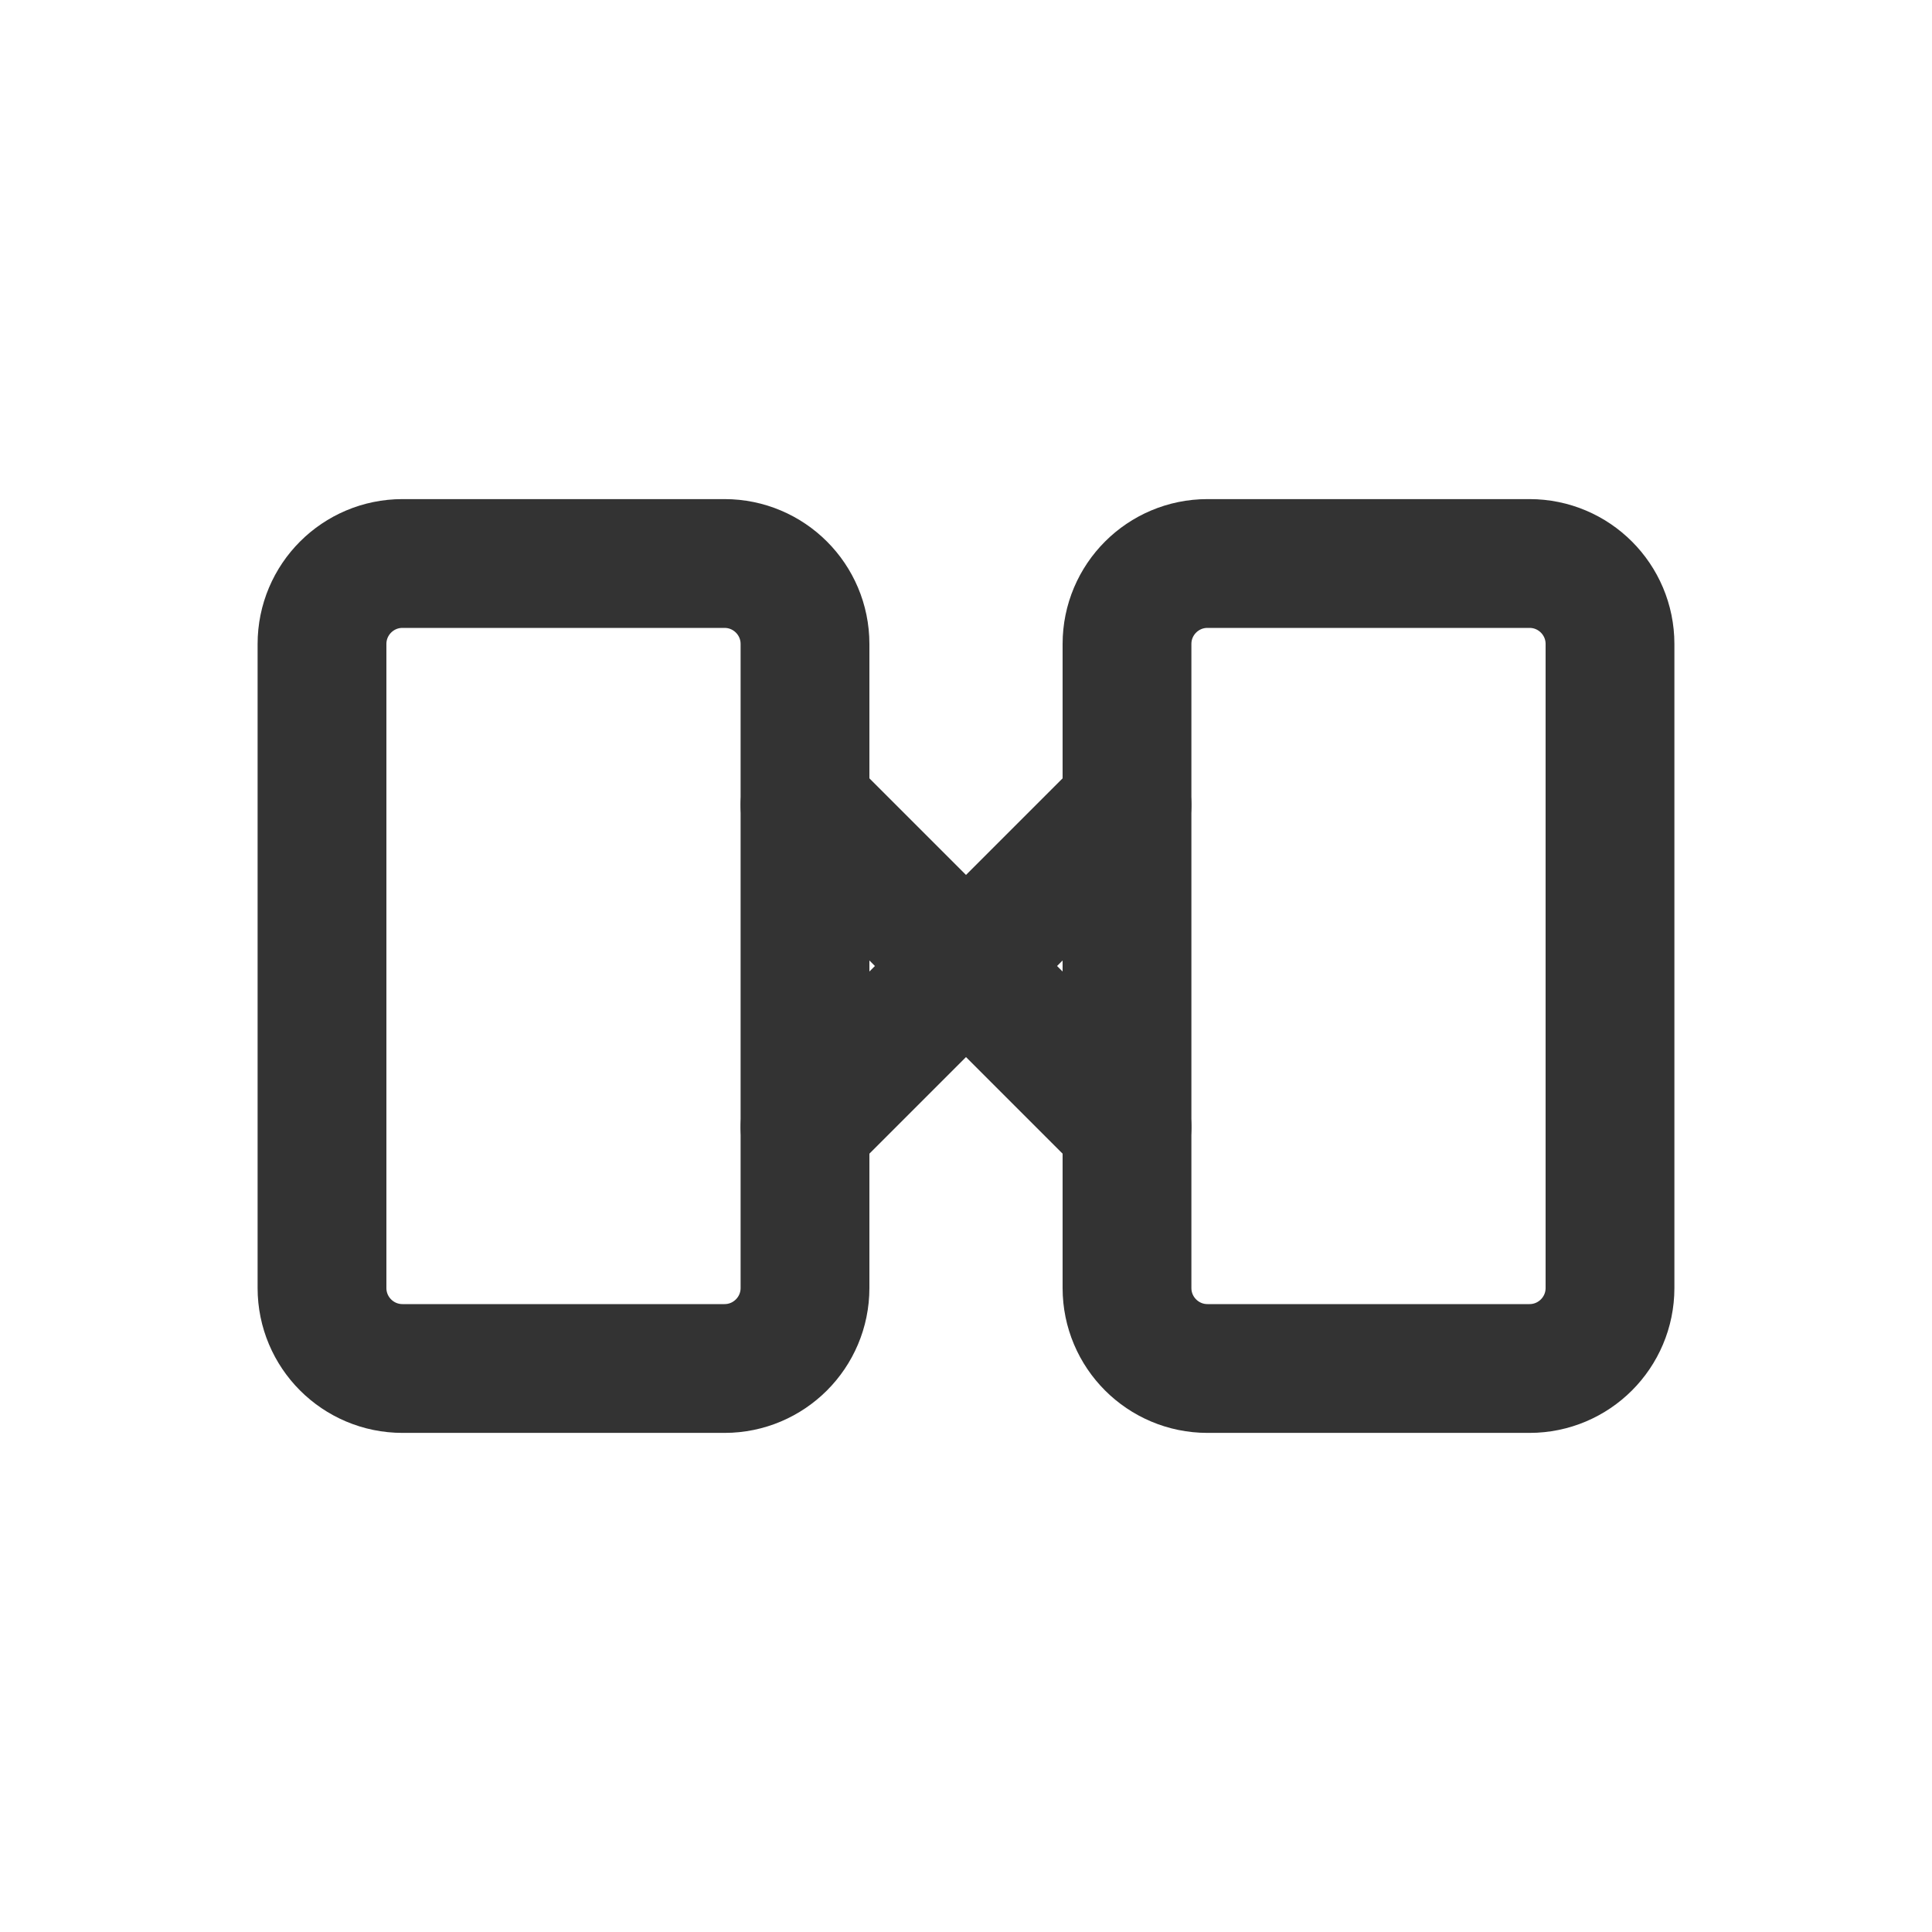
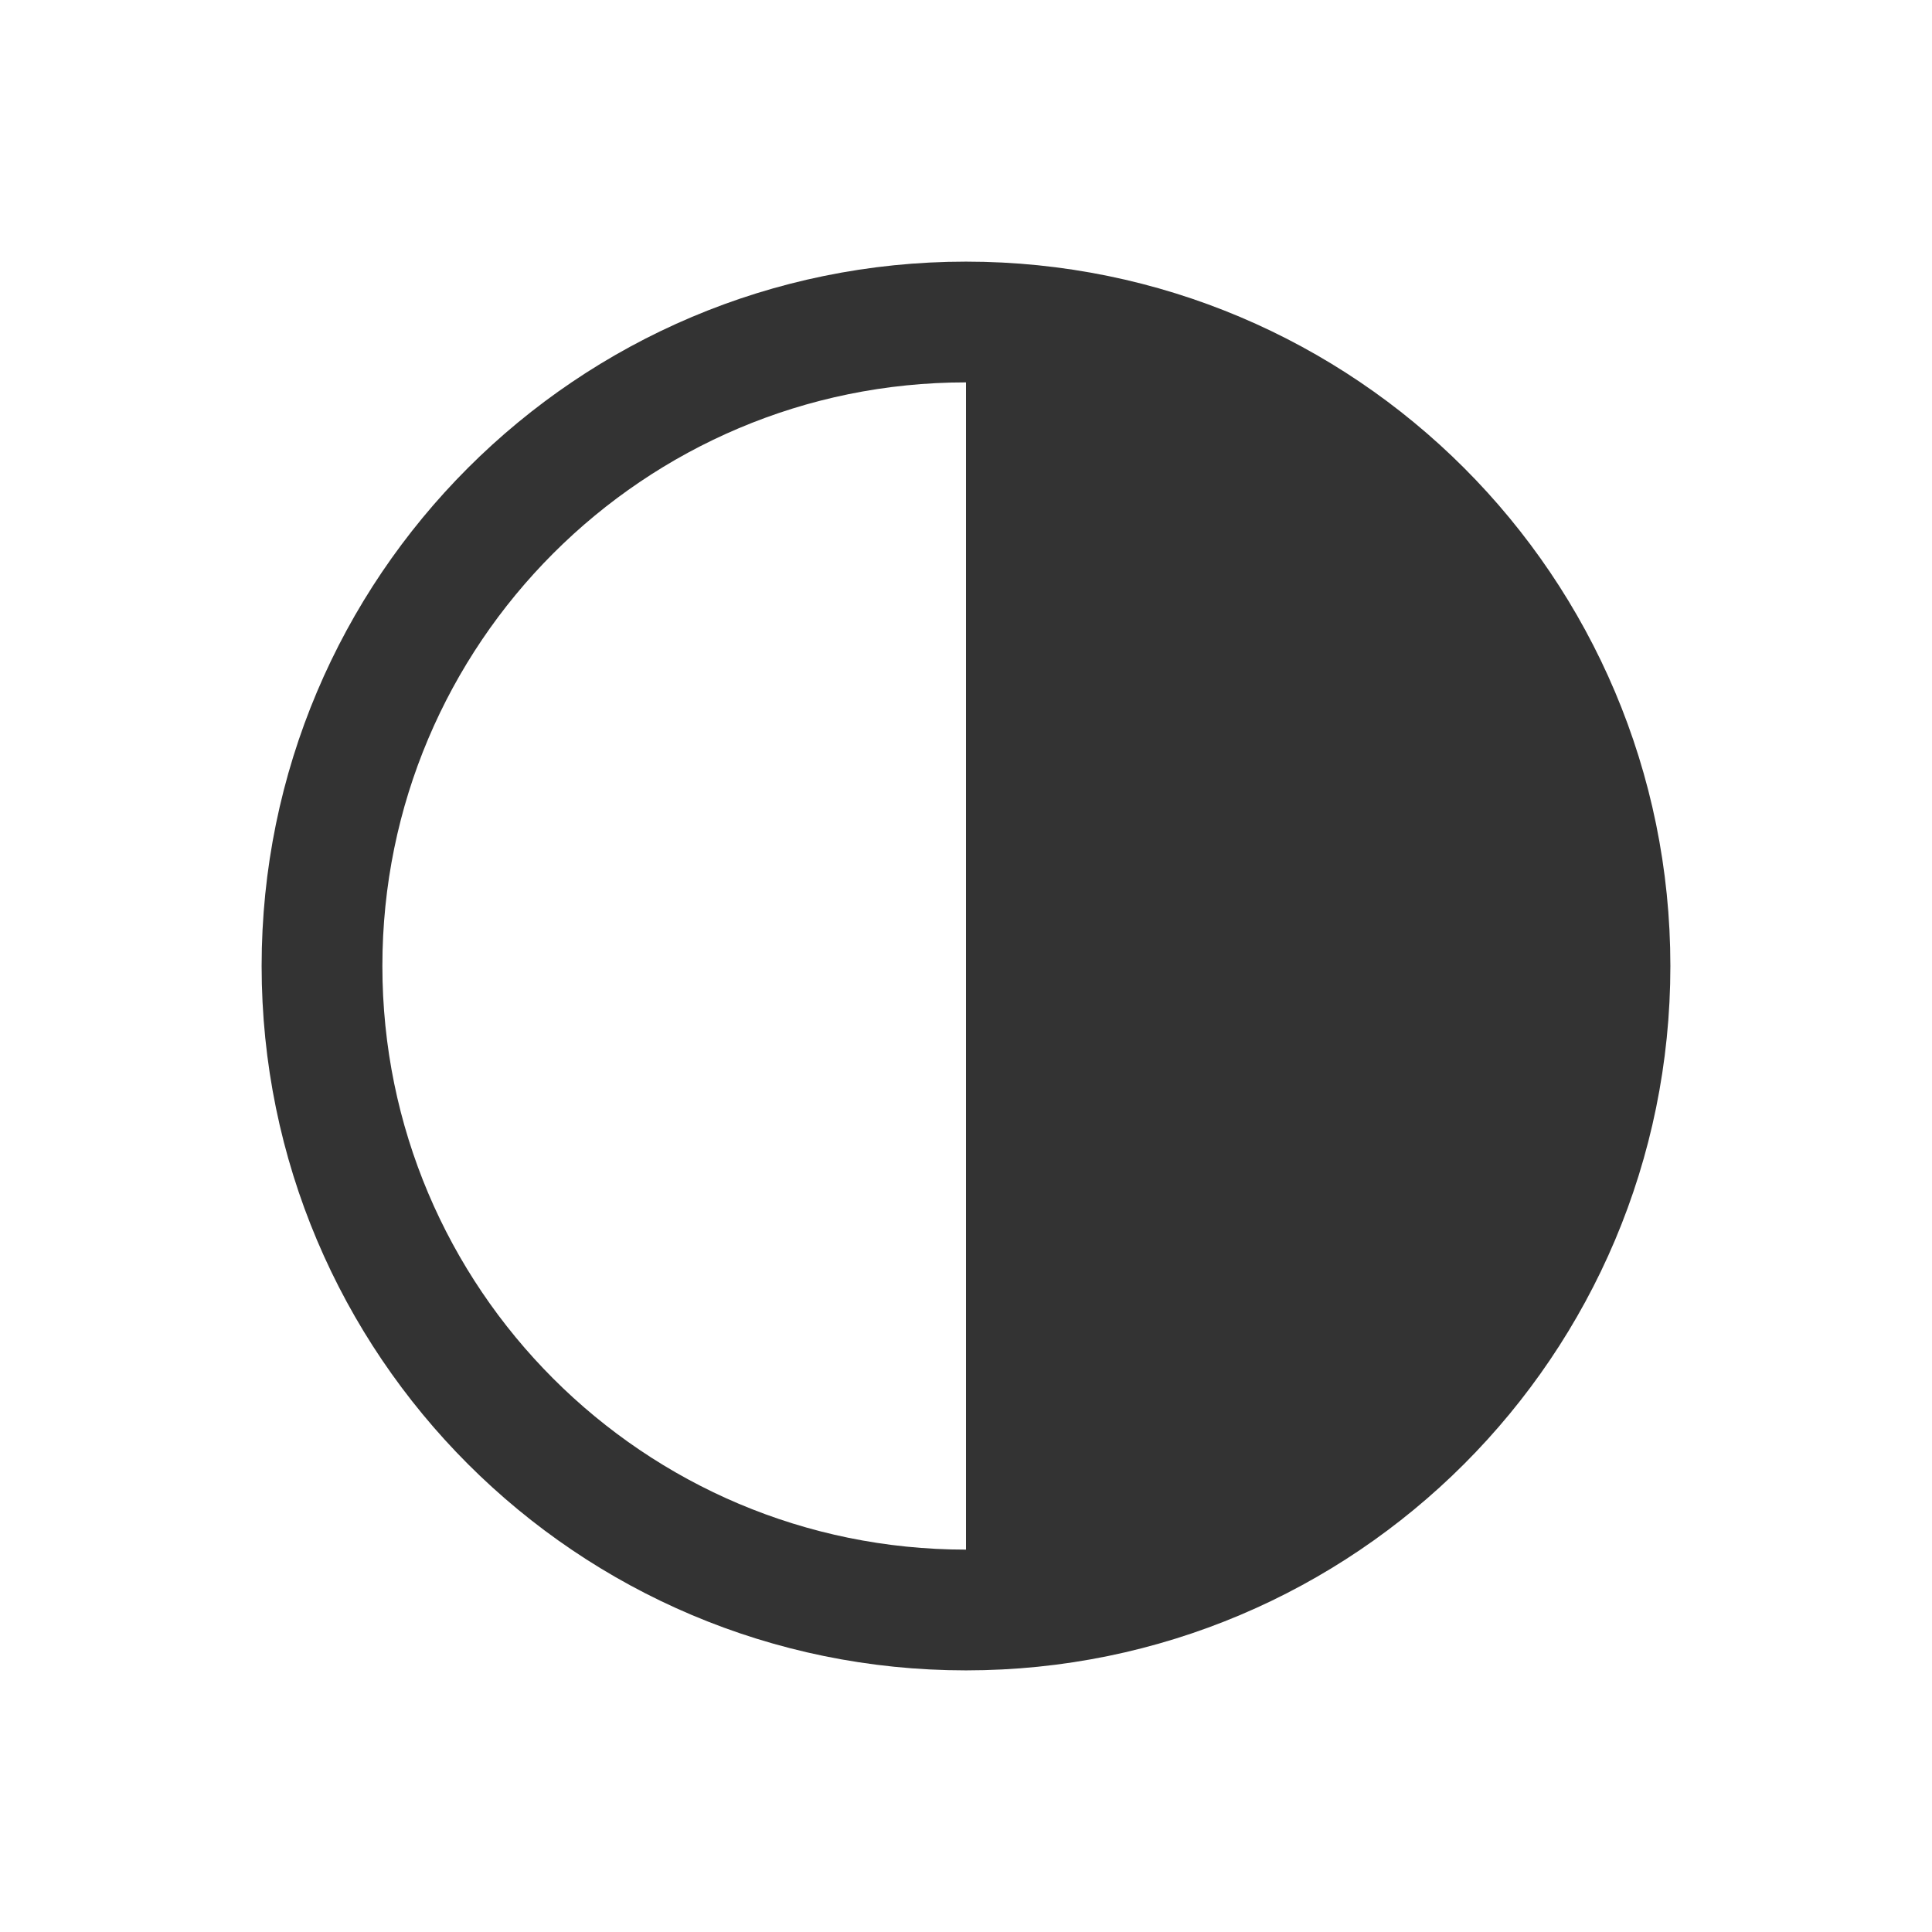
<svg xmlns="http://www.w3.org/2000/svg" width="24" height="24" viewBox="0 0 24 24">
-   <rect x="4" y="7" width="6" height="10" stroke="#333333" stroke-width="1.6" fill="none" rx="1" />
-   <rect x="14" y="7" width="6" height="10" stroke="#333333" stroke-width="1.6" fill="none" rx="1" />
-   <path d="M10 10 L12 12 L10 14 M14 14 L12 12 L14 10" stroke="#333333" stroke-width="1.6" fill="none" stroke-linecap="round" stroke-linejoin="round" />
+   <circle cx="12" cy="12" r="8" stroke="#333333" stroke-width="1.5" fill="none" />
+   <path d="M12 4 C16.4 4 20 7.6 20 12 C20 16.4 16.4 20 12 20 Z" fill="#333333" />
</svg>
